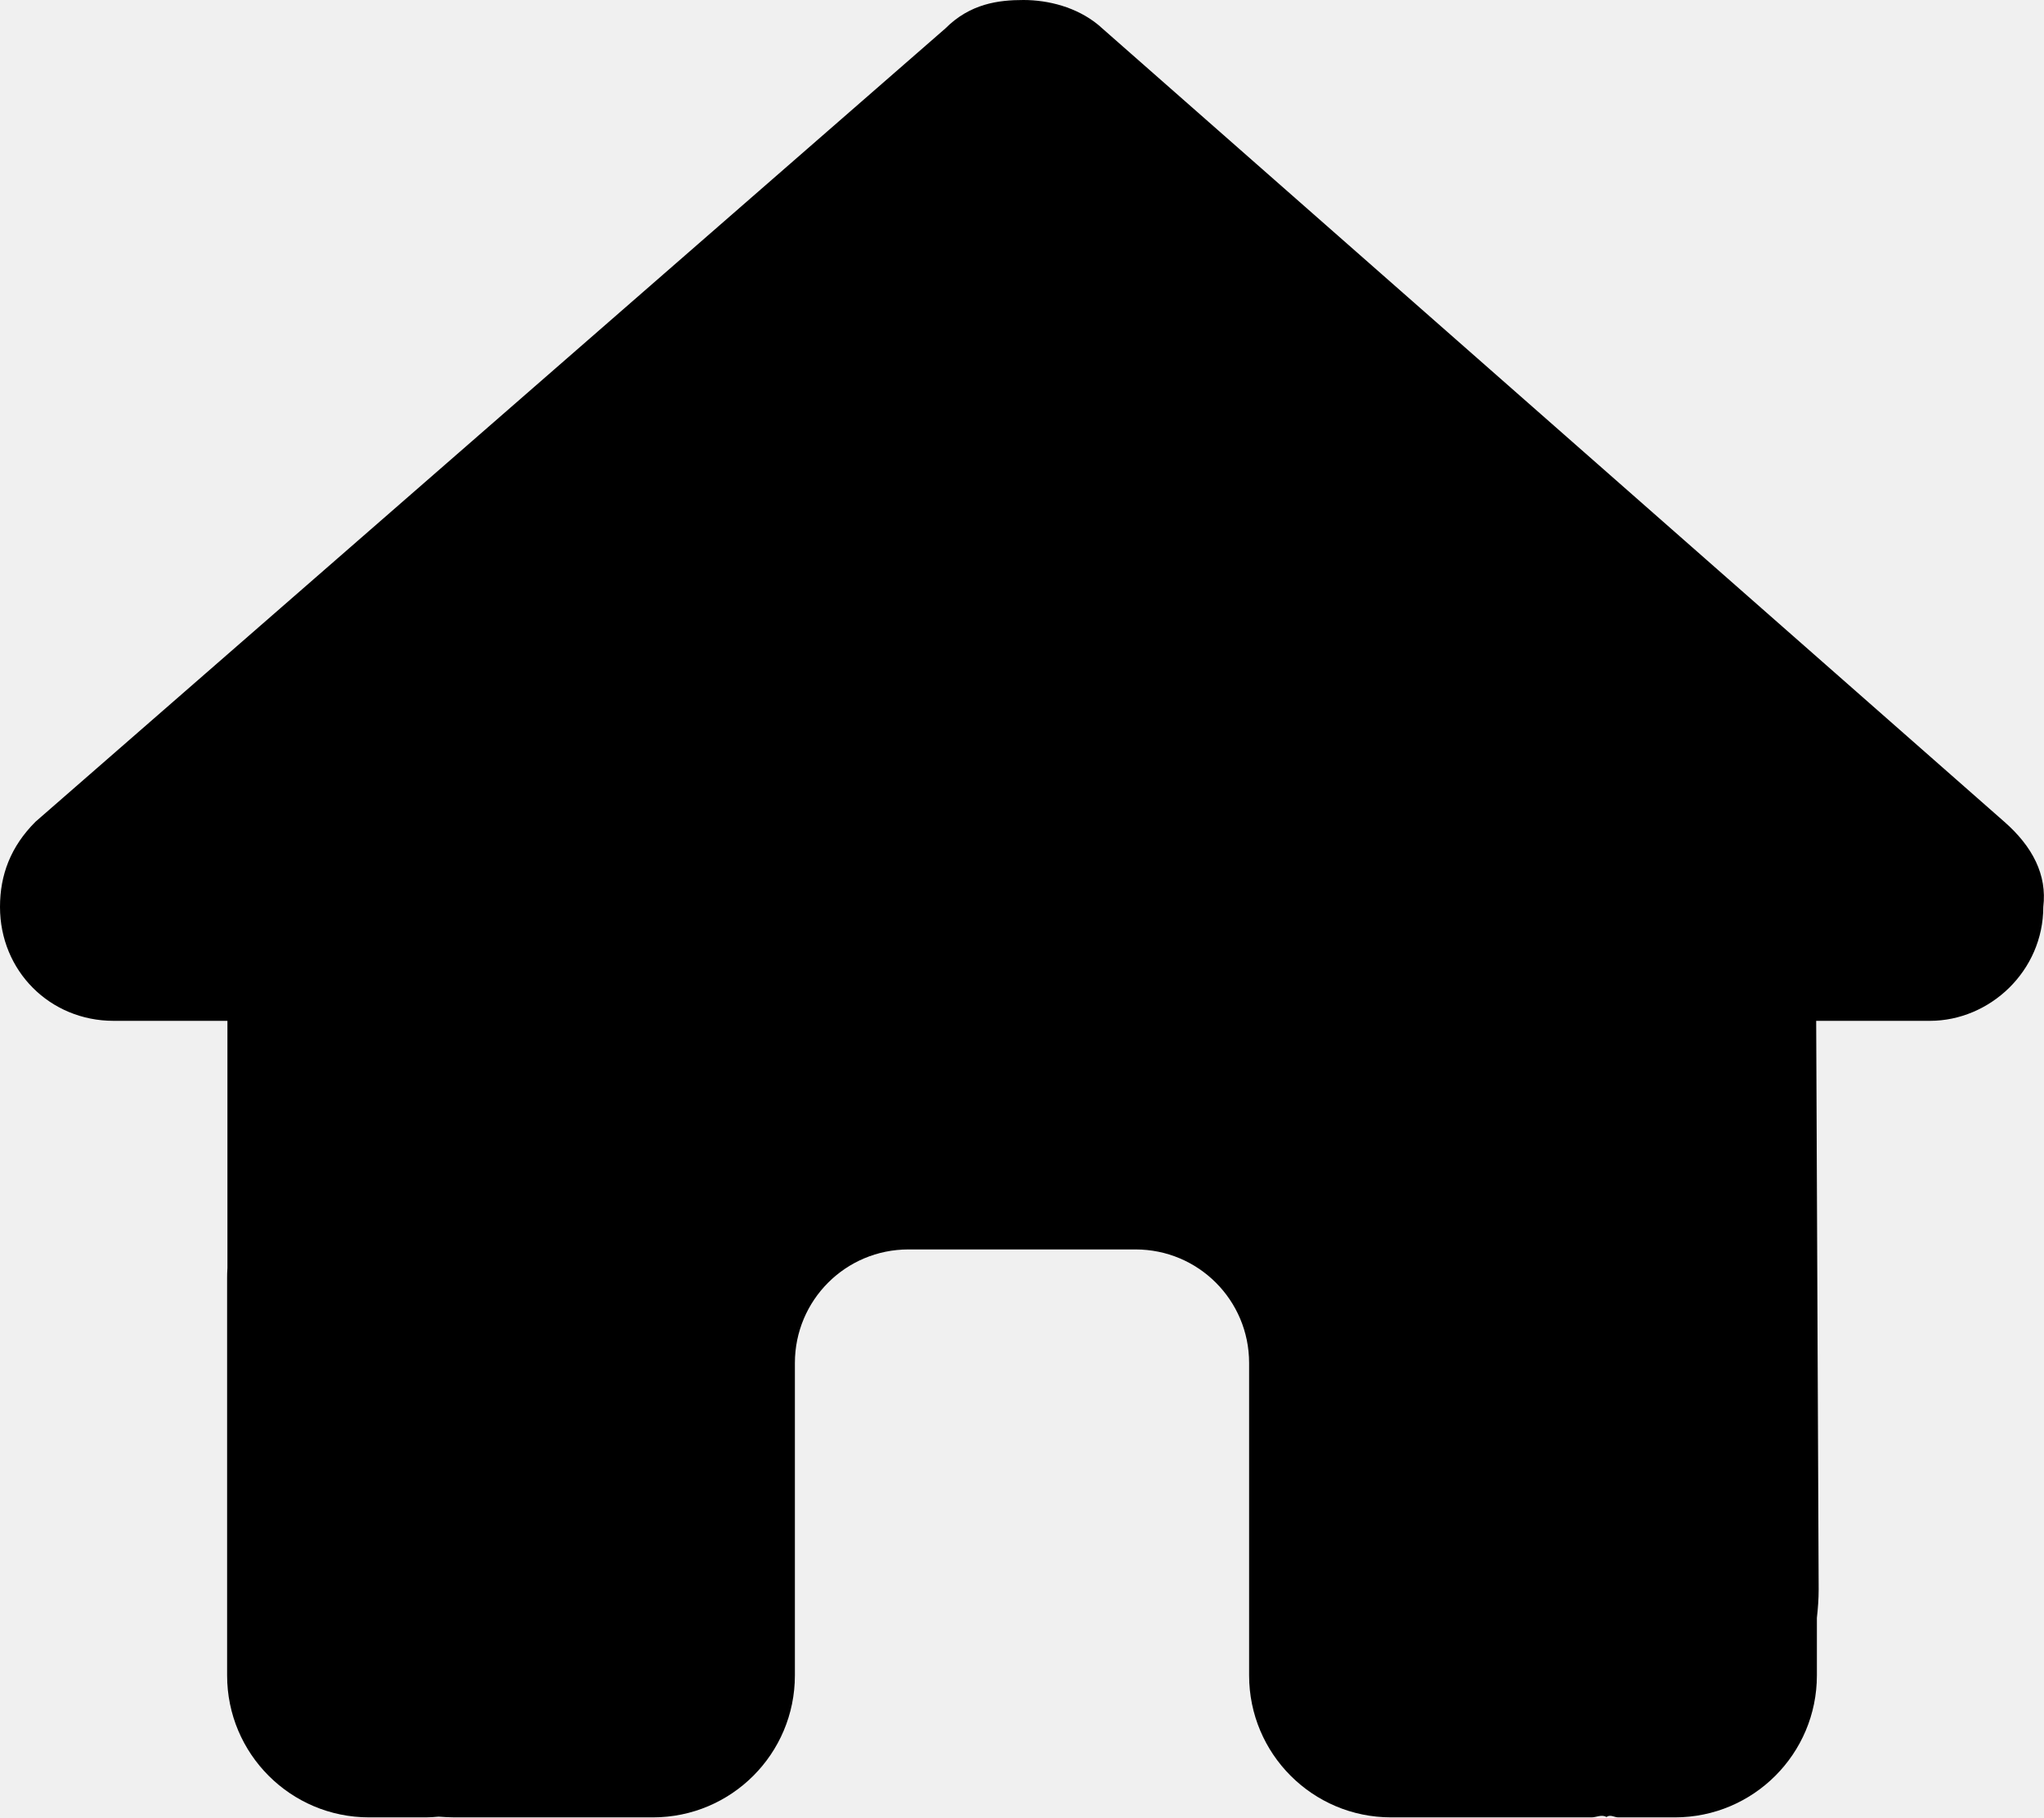
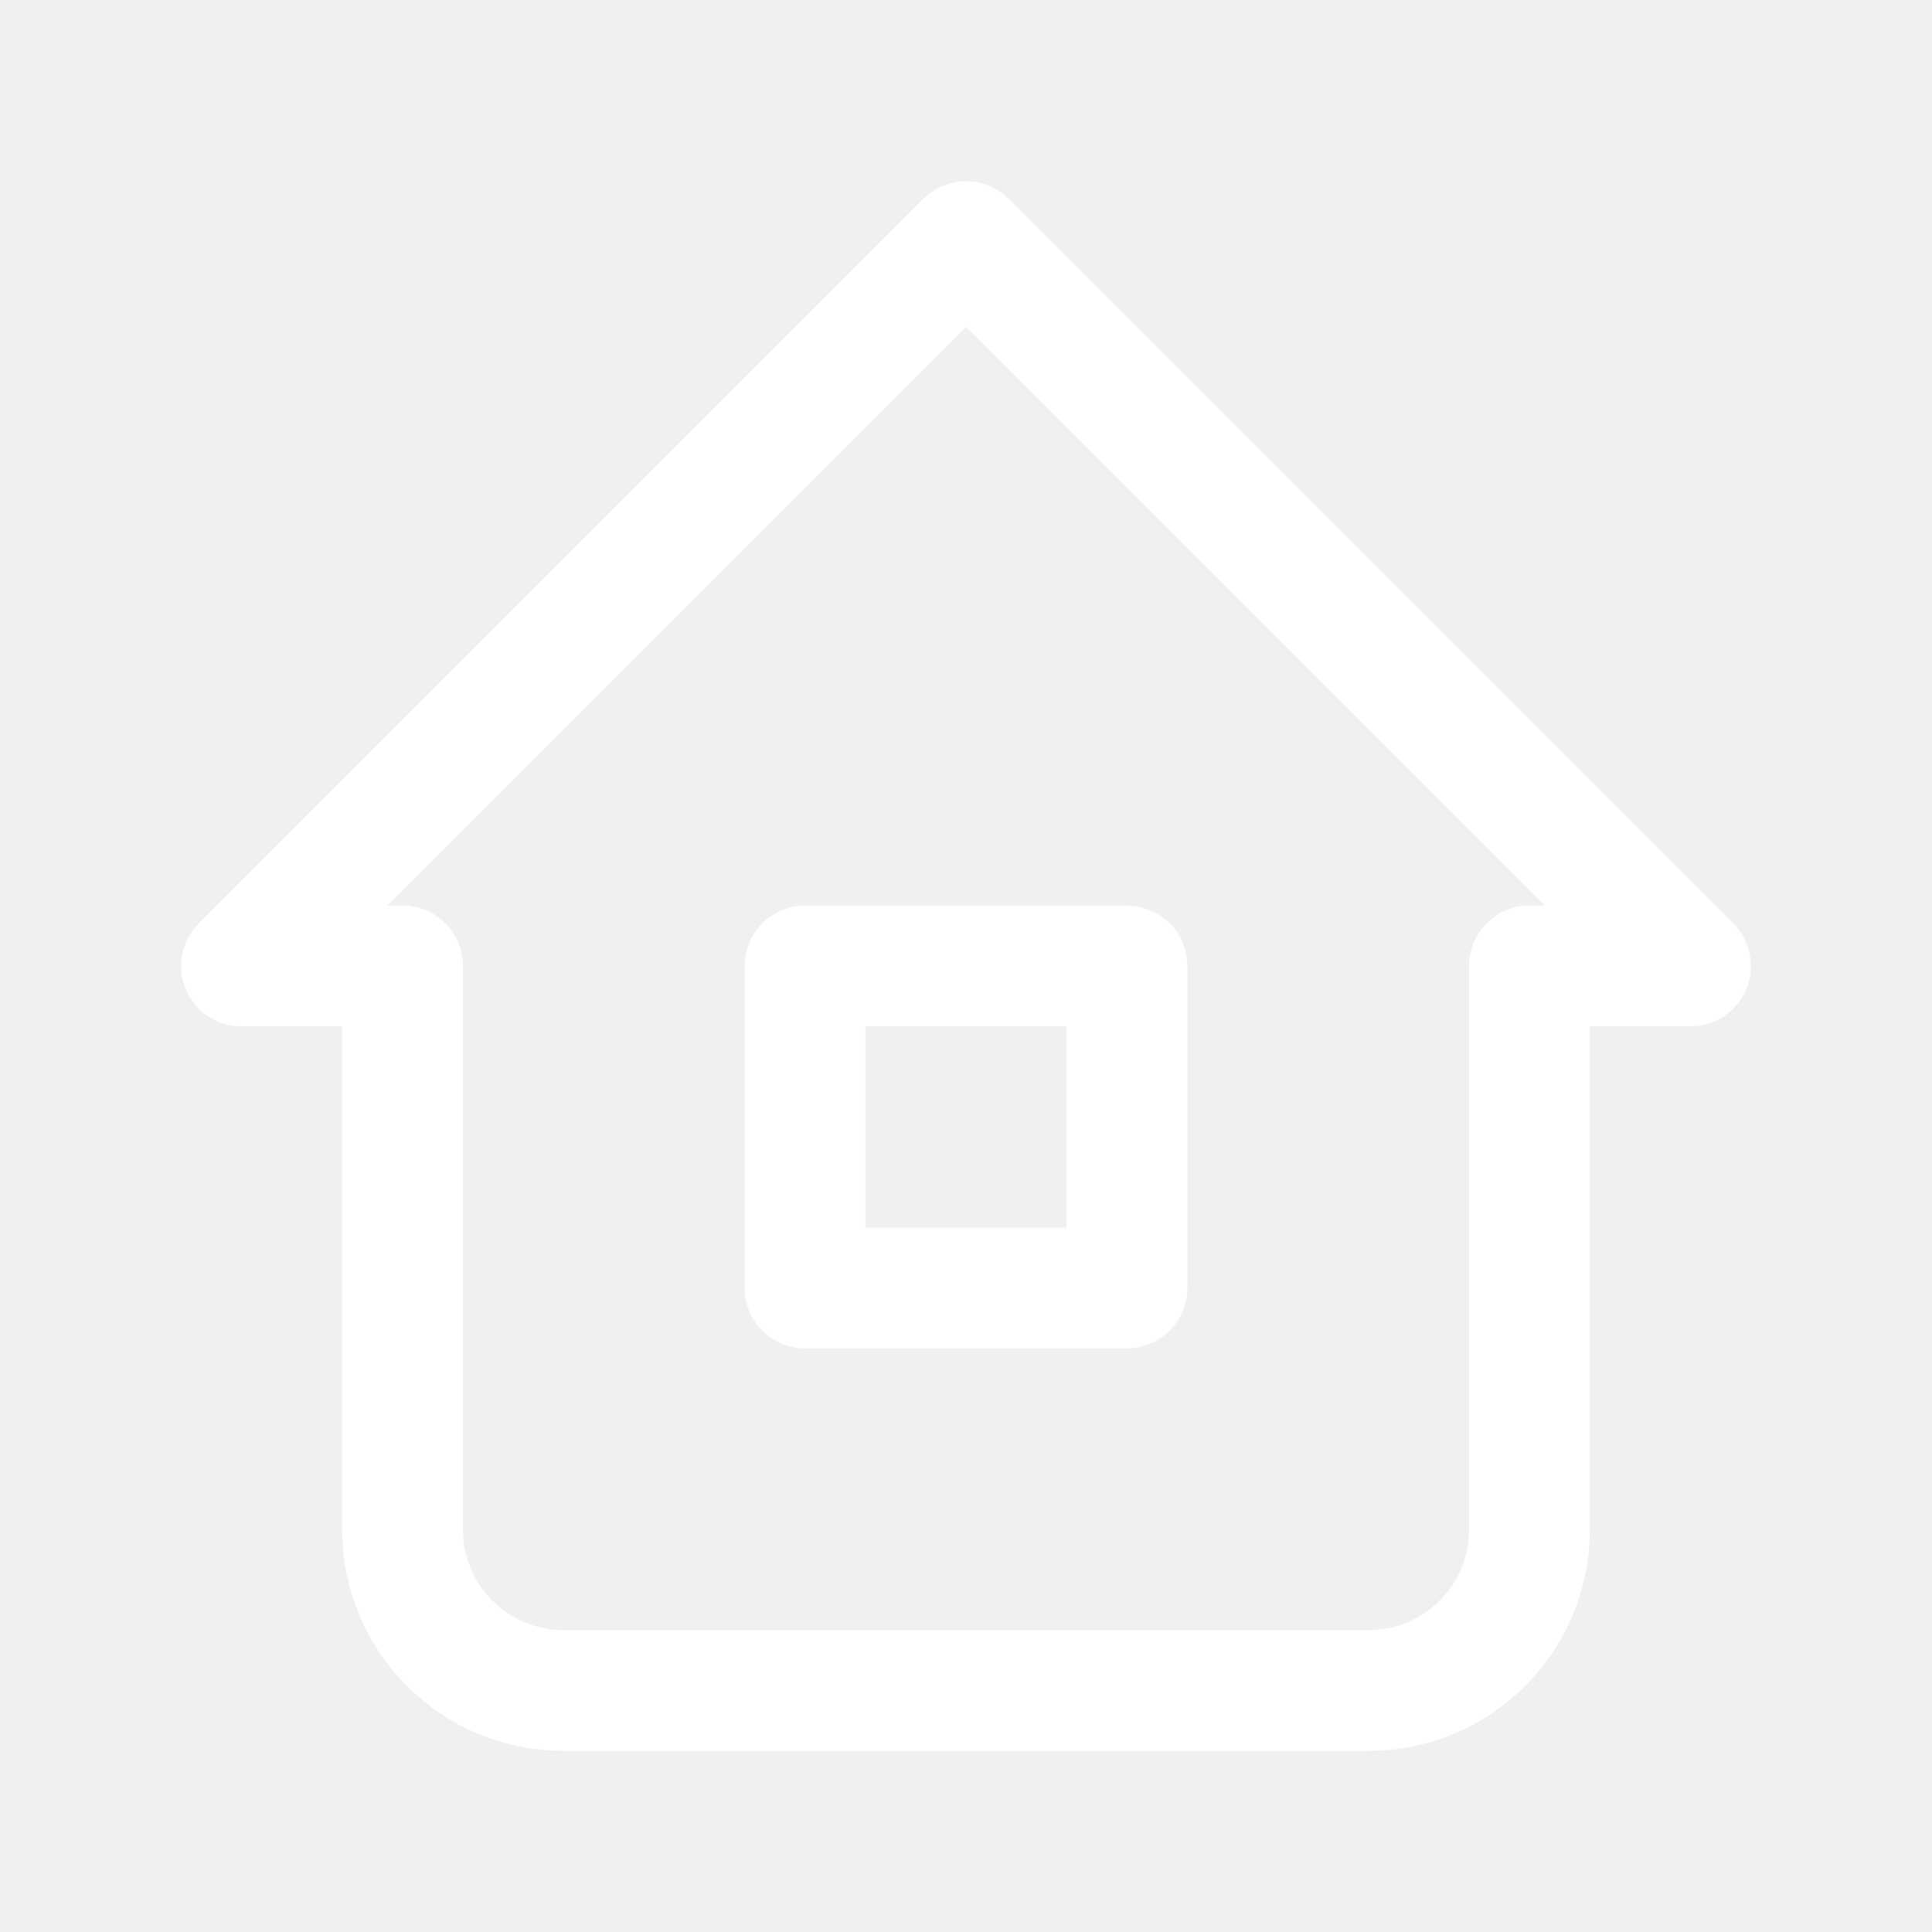
- <svg xmlns="http://www.w3.org/2000/svg" viewBox="0 0 576 512">
-   <path d="M575.8 255.5C575.8 273.5 560.8 287.6 543.8 287.6H511.8L512.5 447.7C512.5 450.5 512.3 453.1 512 455.8V472C512 494.1 494.1 512 472 512H456C454.9 512 453.8 511.1 452.7 511.9C451.3 511.1 449.9 512 448.5 512H392C369.9 512 352 494.1 352 472V384C352 366.3 337.7 352 320 352H256C238.3 352 224 366.3 224 384V472C224 494.1 206.1 512 184 512H128.1C126.6 512 125.1 511.9 123.6 511.8C122.4 511.9 121.2 512 120 512H104C81.91 512 64 494.1 64 472V360C64 359.1 64.03 358.1 64.09 357.2V287.6H32.05C14.02 287.6 0 273.5 0 255.5C0 246.5 3.004 238.5 10.01 231.5L266.4 8.016C273.4 1.002 281.4 0 288.4 0C295.4 0 303.4 2.004 309.5 7.014L564.8 231.5C572.8 238.5 576.9 246.5 575.8 255.5L575.8 255.5z" />
+ <svg xmlns="http://www.w3.org/2000/svg" class="icon icon-tabler icon-tabler-home-2" width="44" height="44" viewBox="0 0 24 24" stroke-width="1.5" stroke="#ffffff" fill="none" stroke-linecap="round" stroke-linejoin="round">
+   <path stroke="none" d="M0 0h24v24H0z" fill="none" />
+   <polyline points="5 12 3 12 12 3 21 12 19 12" />
+   <path d="M5 12v7a2 2 0 0 0 2 2h10a2 2 0 0 0 2 -2v-7" />
+   <rect x="10" y="12" width="4" height="4" />
</svg>
